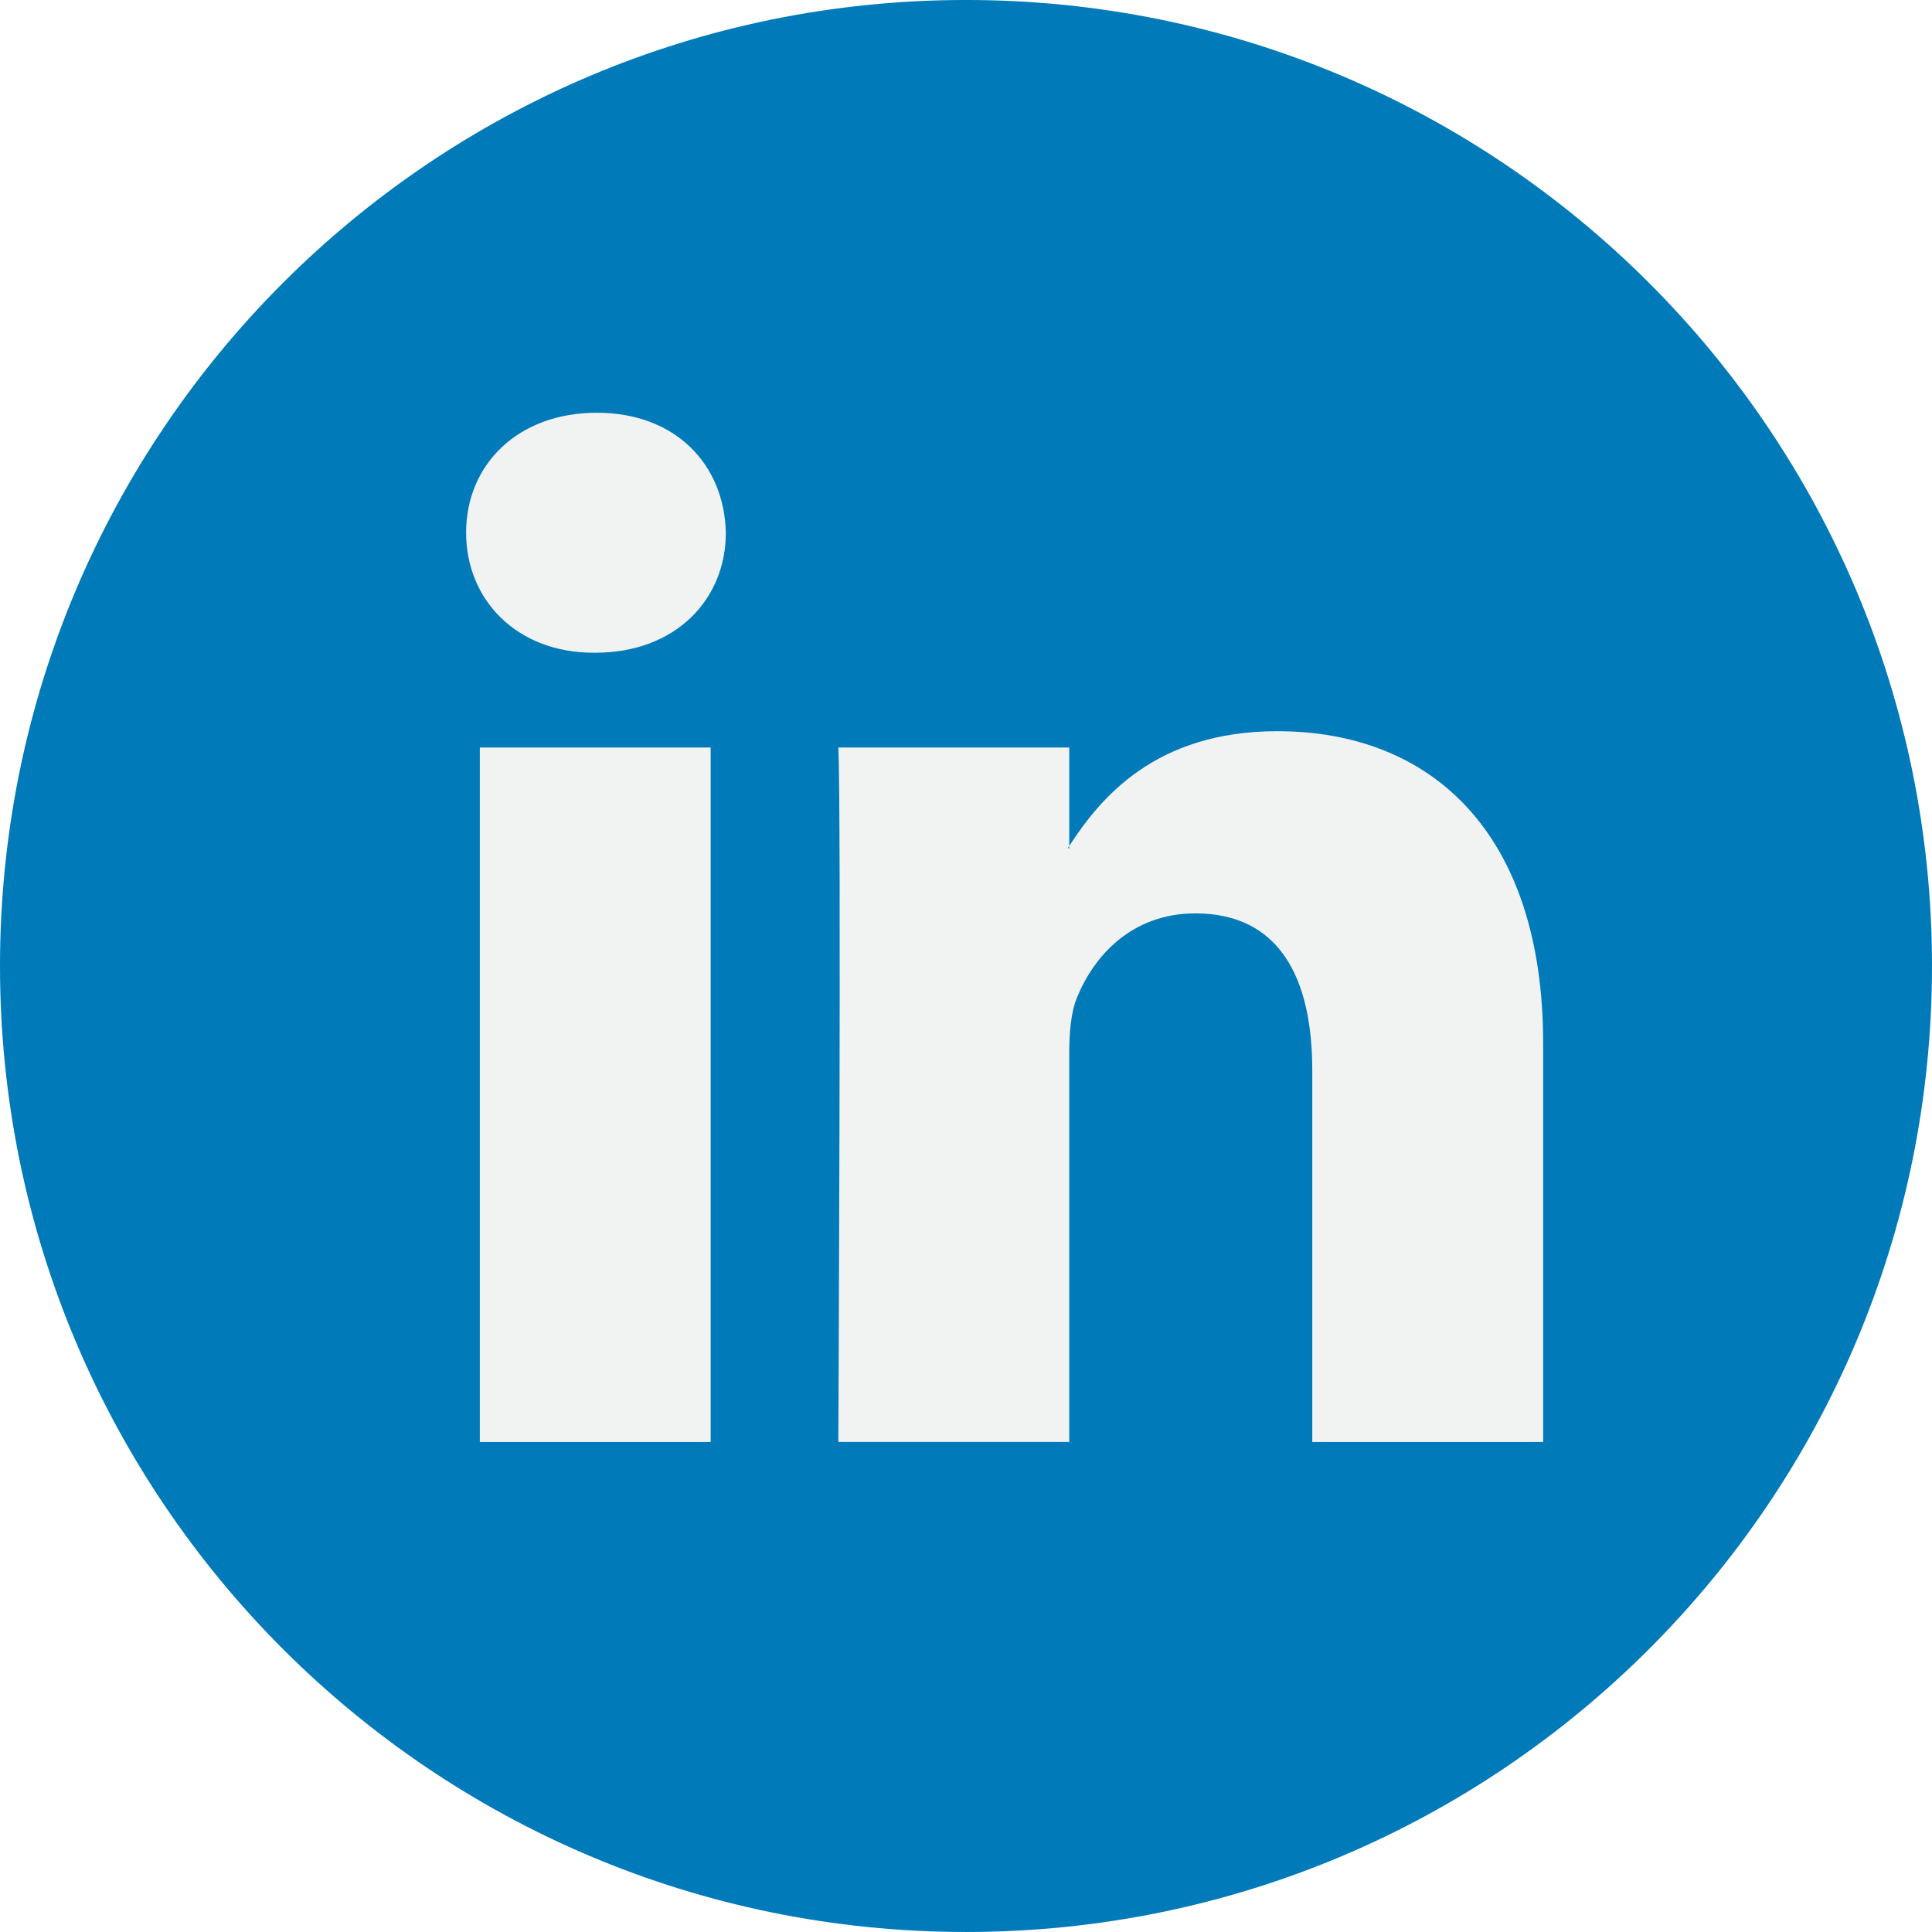
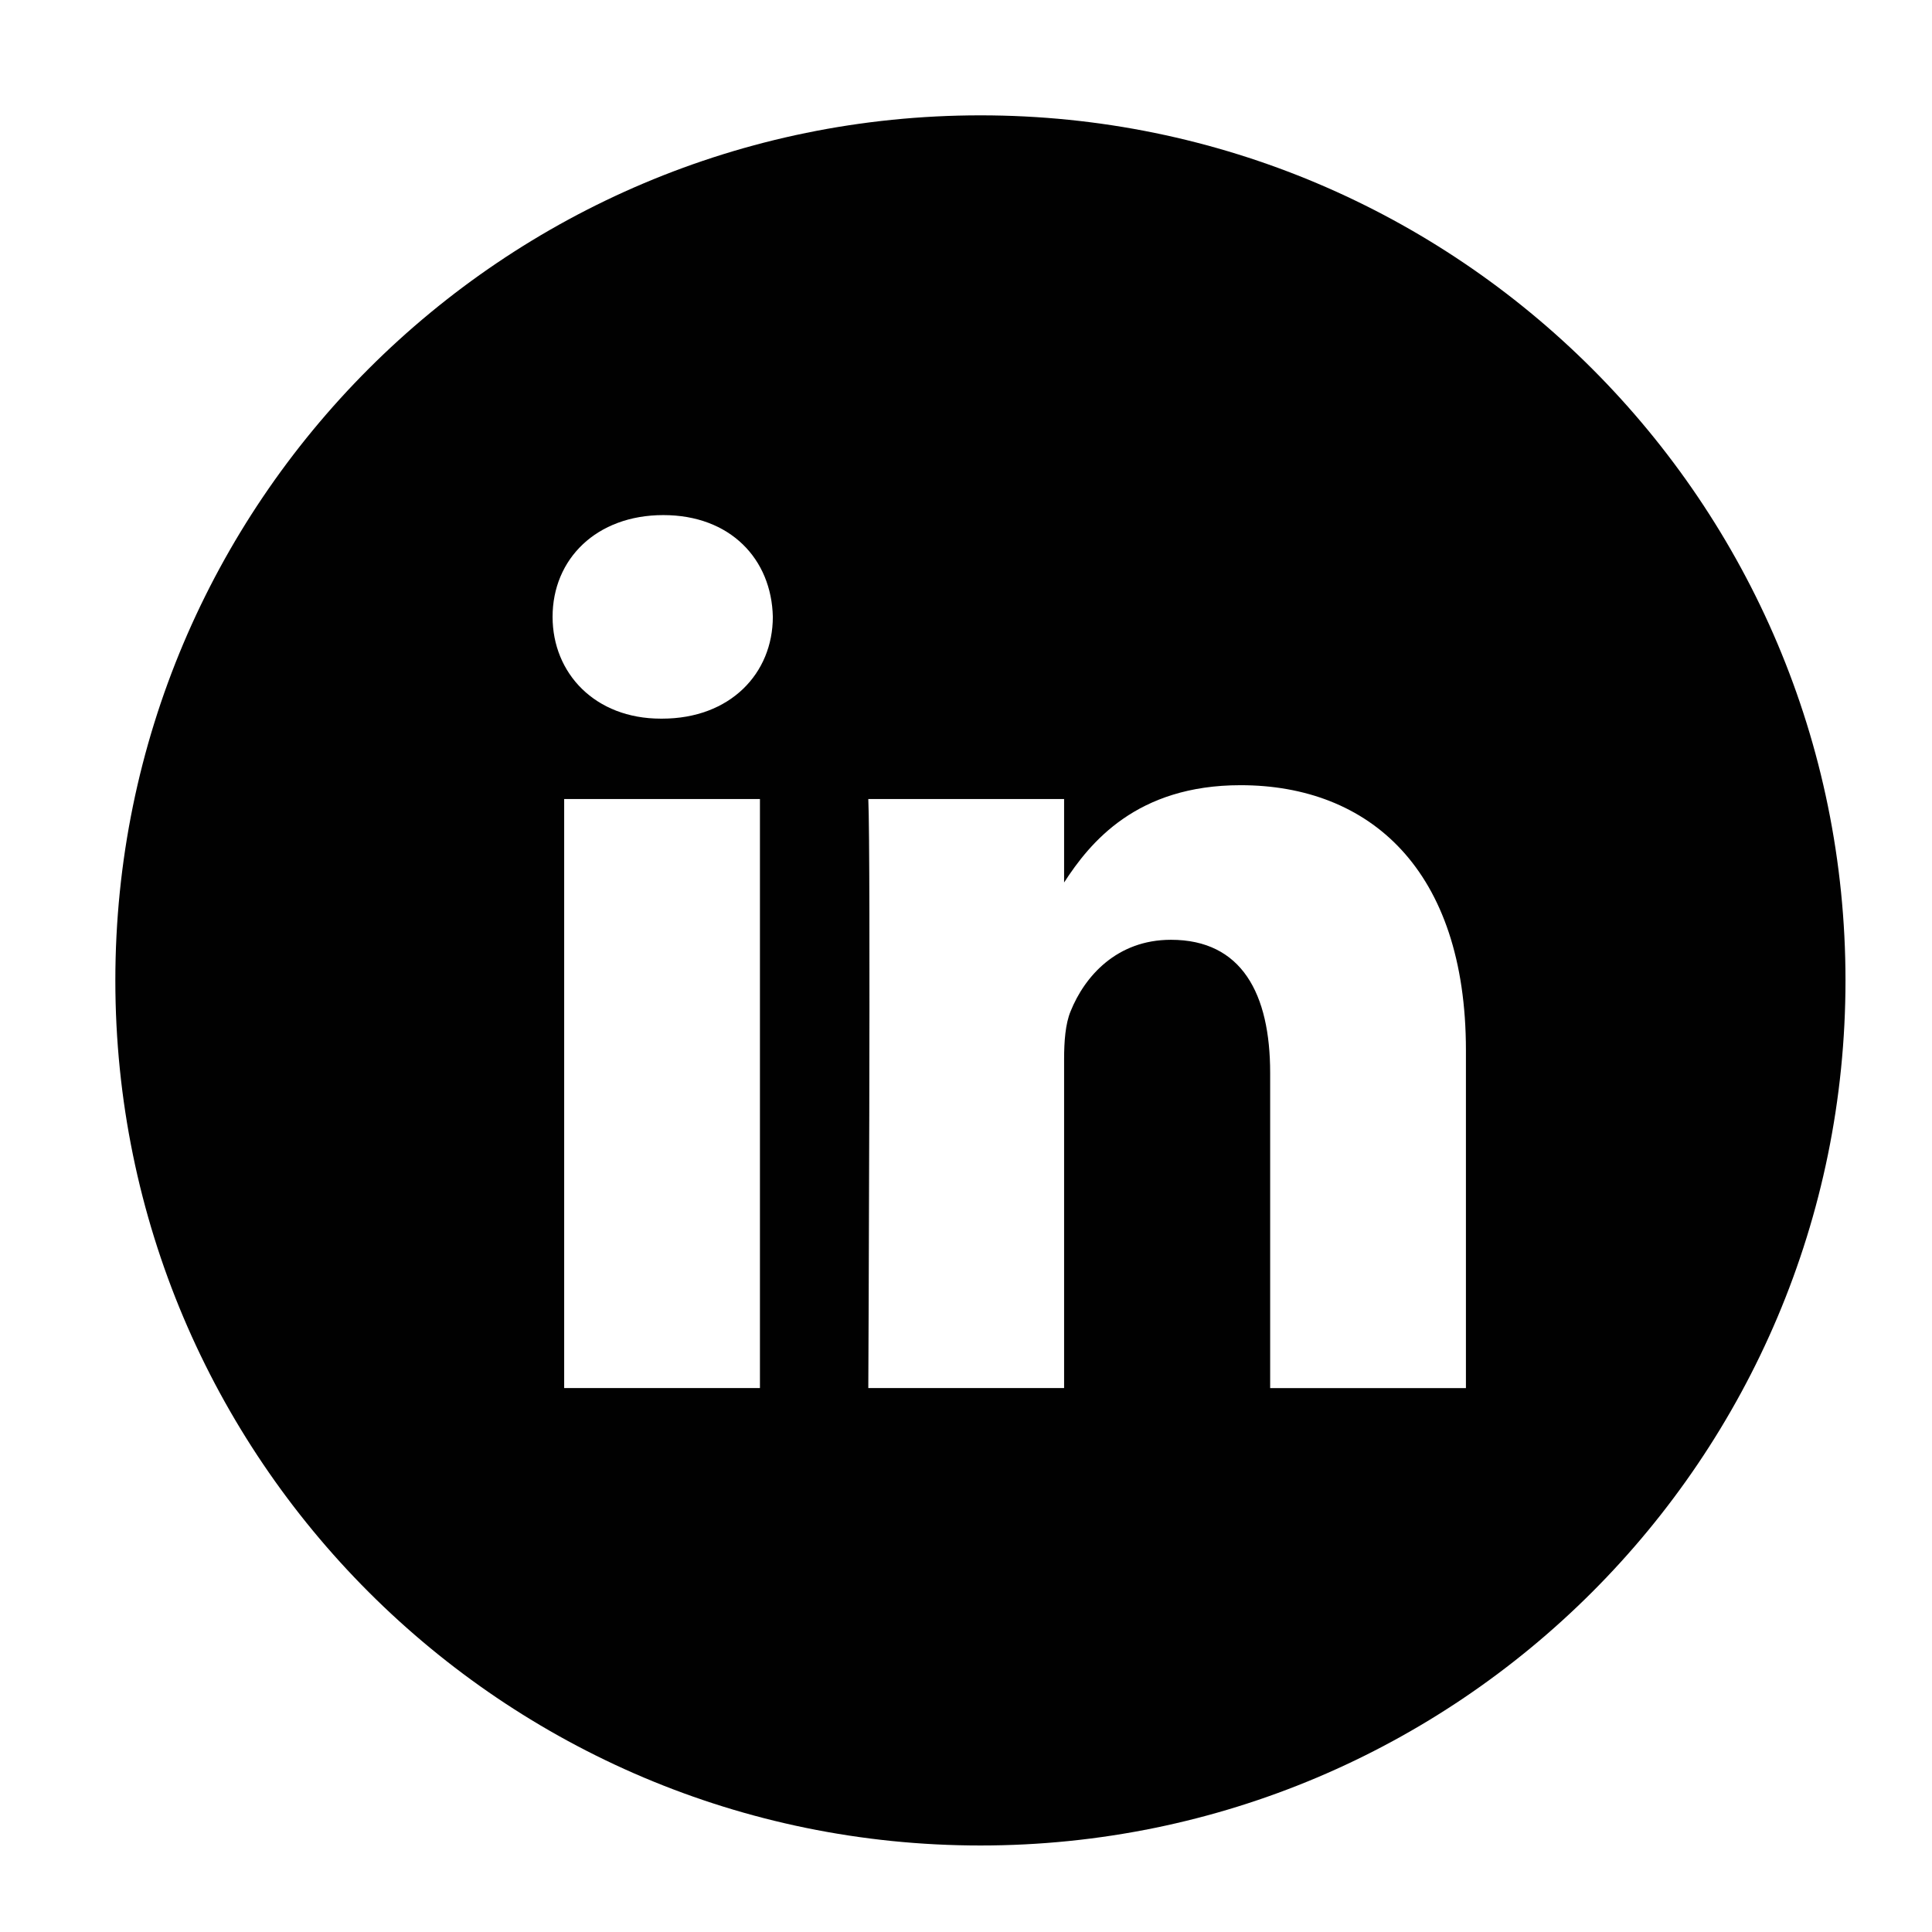
- <svg xmlns="http://www.w3.org/2000/svg" version="1.1" id="Capa_1" x="0px" y="0px" viewBox="0 0 112.196 112.196" style="enable-background:new 0 0 112.196 112.196;" xml:space="preserve">
-   <g>
-     <circle style="fill:#007AB9;" cx="56.098" cy="56.097" r="56.098" />
-     <g>
-       <path style="fill:#F1F2F2;" d="M89.616,60.611v23.128H76.207V62.161c0-5.418-1.936-9.118-6.791-9.118    c-3.705,0-5.906,2.491-6.878,4.903c-0.353,0.862-0.444,2.059-0.444,3.268v22.524H48.684c0,0,0.18-36.546,0-40.329h13.411v5.715    c-0.027,0.045-0.065,0.089-0.089,0.132h0.089v-0.132c1.782-2.742,4.96-6.662,12.085-6.662    C83.002,42.462,89.616,48.226,89.616,60.611L89.616,60.611z M34.656,23.969c-4.587,0-7.588,3.011-7.588,6.967    c0,3.872,2.914,6.97,7.412,6.97h0.087c4.677,0,7.585-3.098,7.585-6.97C42.063,26.98,39.244,23.969,34.656,23.969L34.656,23.969z     M27.865,83.739H41.27V43.409H27.865V83.739z" />
-     </g>
-   </g>
-   <g>
- </g>
-   <g>
- </g>
-   <g>
- </g>
-   <g>
- </g>
-   <g>
- </g>
-   <g>
- </g>
-   <g>
- </g>
-   <g>
- </g>
-   <g>
- </g>
-   <g>
- </g>
-   <g>
- </g>
-   <g>
- </g>
-   <g>
- </g>
-   <g>
- </g>
-   <g>
- </g>
+ <svg xmlns="http://www.w3.org/2000/svg" height="67px" id="Layer_1" style="enable-background:new 0 0 67 67;" version="1.1" viewBox="0 0 67 67" width="67px" xml:space="preserve">
+   <path d="M50.837,48.137V36.425c0-6.275-3.35-9.195-7.816-9.195  c-3.604,0-5.219,1.983-6.119,3.374V27.71h-6.79c0.09,1.917,0,20.427,0,20.427h6.79V36.729c0-0.609,0.044-1.219,0.224-1.655  c0.49-1.22,1.607-2.483,3.482-2.483c2.458,0,3.44,1.873,3.44,4.618v10.929H50.837z M22.959,24.922c2.367,0,3.842-1.57,3.842-3.531  c-0.044-2.003-1.475-3.528-3.797-3.528s-3.841,1.524-3.841,3.528c0,1.961,1.474,3.531,3.753,3.531H22.959z M34,64  C17.432,64,4,50.568,4,34C4,17.431,17.432,4,34,4s30,13.431,30,30C64,50.568,50.568,64,34,64z M26.354,48.137V27.71h-6.789v20.427  H26.354z" style="fill-rule:evenodd;clip-rule:evenodd;fill:#010101;" />
</svg>
